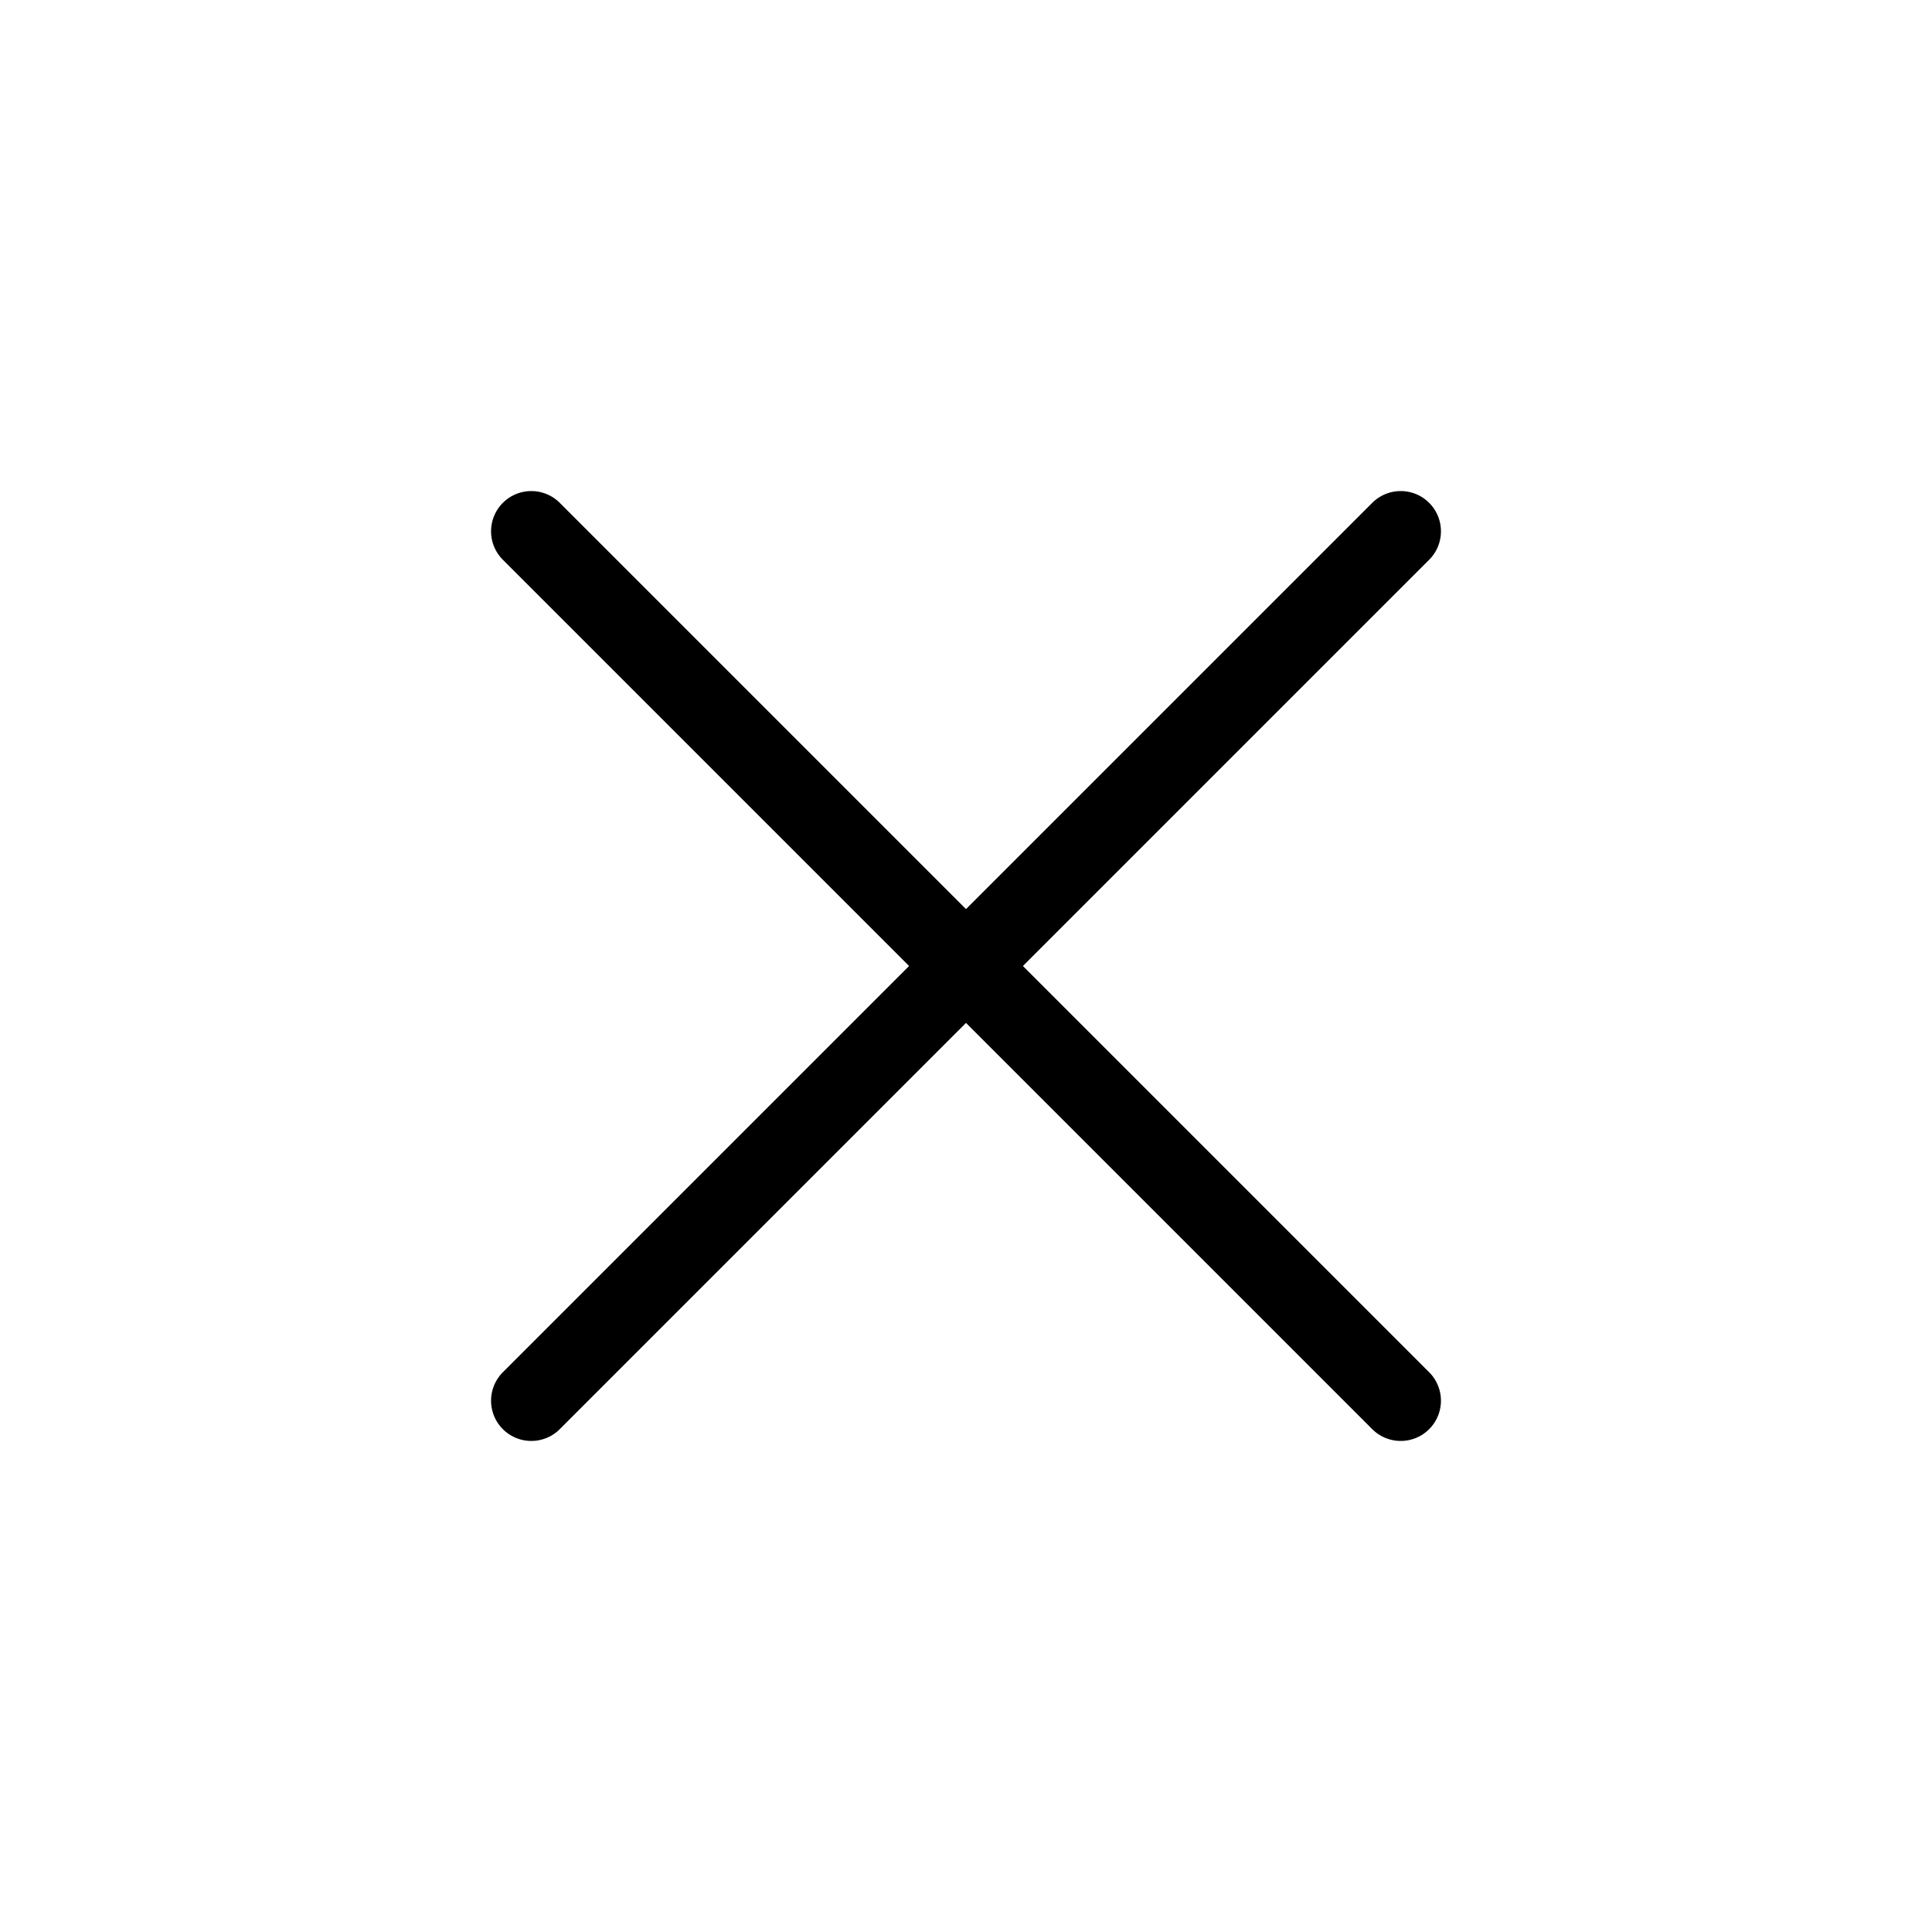
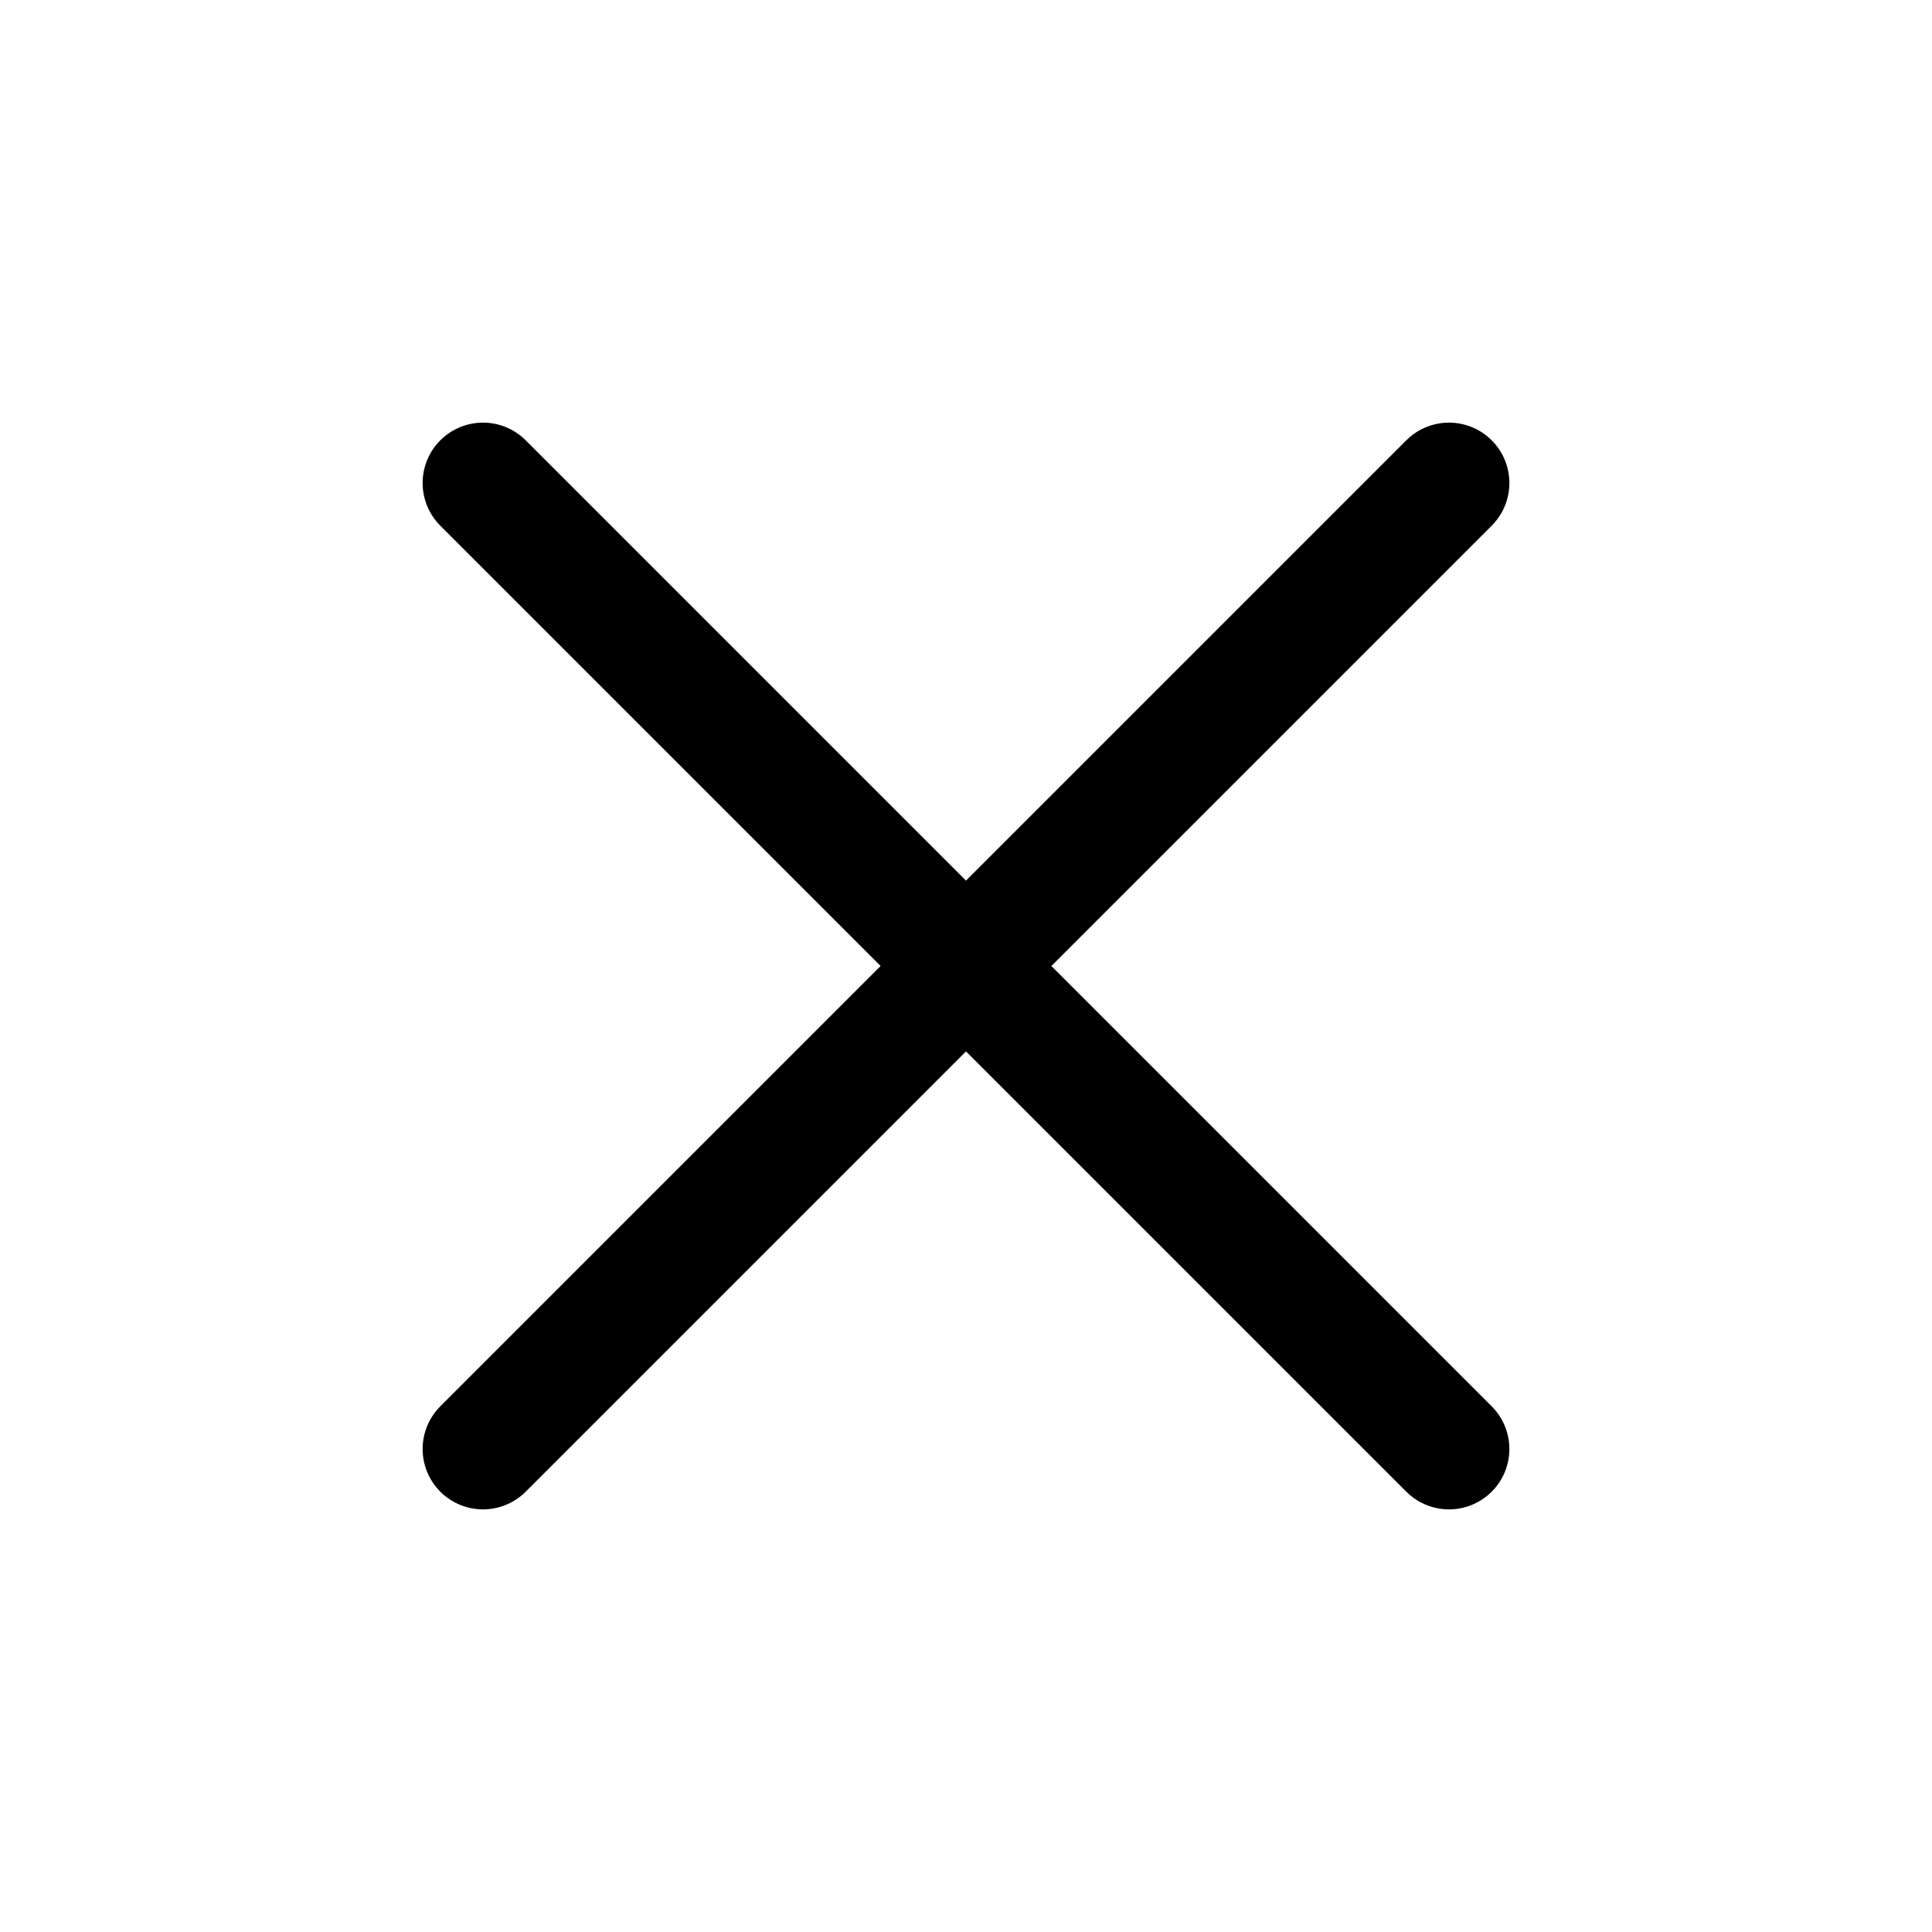
- <svg xmlns="http://www.w3.org/2000/svg" width="24" height="24" fill="none" viewBox="0 0 24 24">
-   <path stroke="currentColor" stroke-linecap="round" stroke-linejoin="round" d="M17.4 6.6 6.6 17.4m0-10.8 10.8 10.8" />
+ <svg xmlns="http://www.w3.org/2000/svg" viewBox="0 0 24 24">
+   <path fill="none" stroke="currentColor" stroke-linecap="round" stroke-linejoin="round" stroke-width="1.5" d="m18 6l-6 6m0 0l-6 6m6-6l6 6m-6-6L6 6" color="currentColor" />
</svg>
